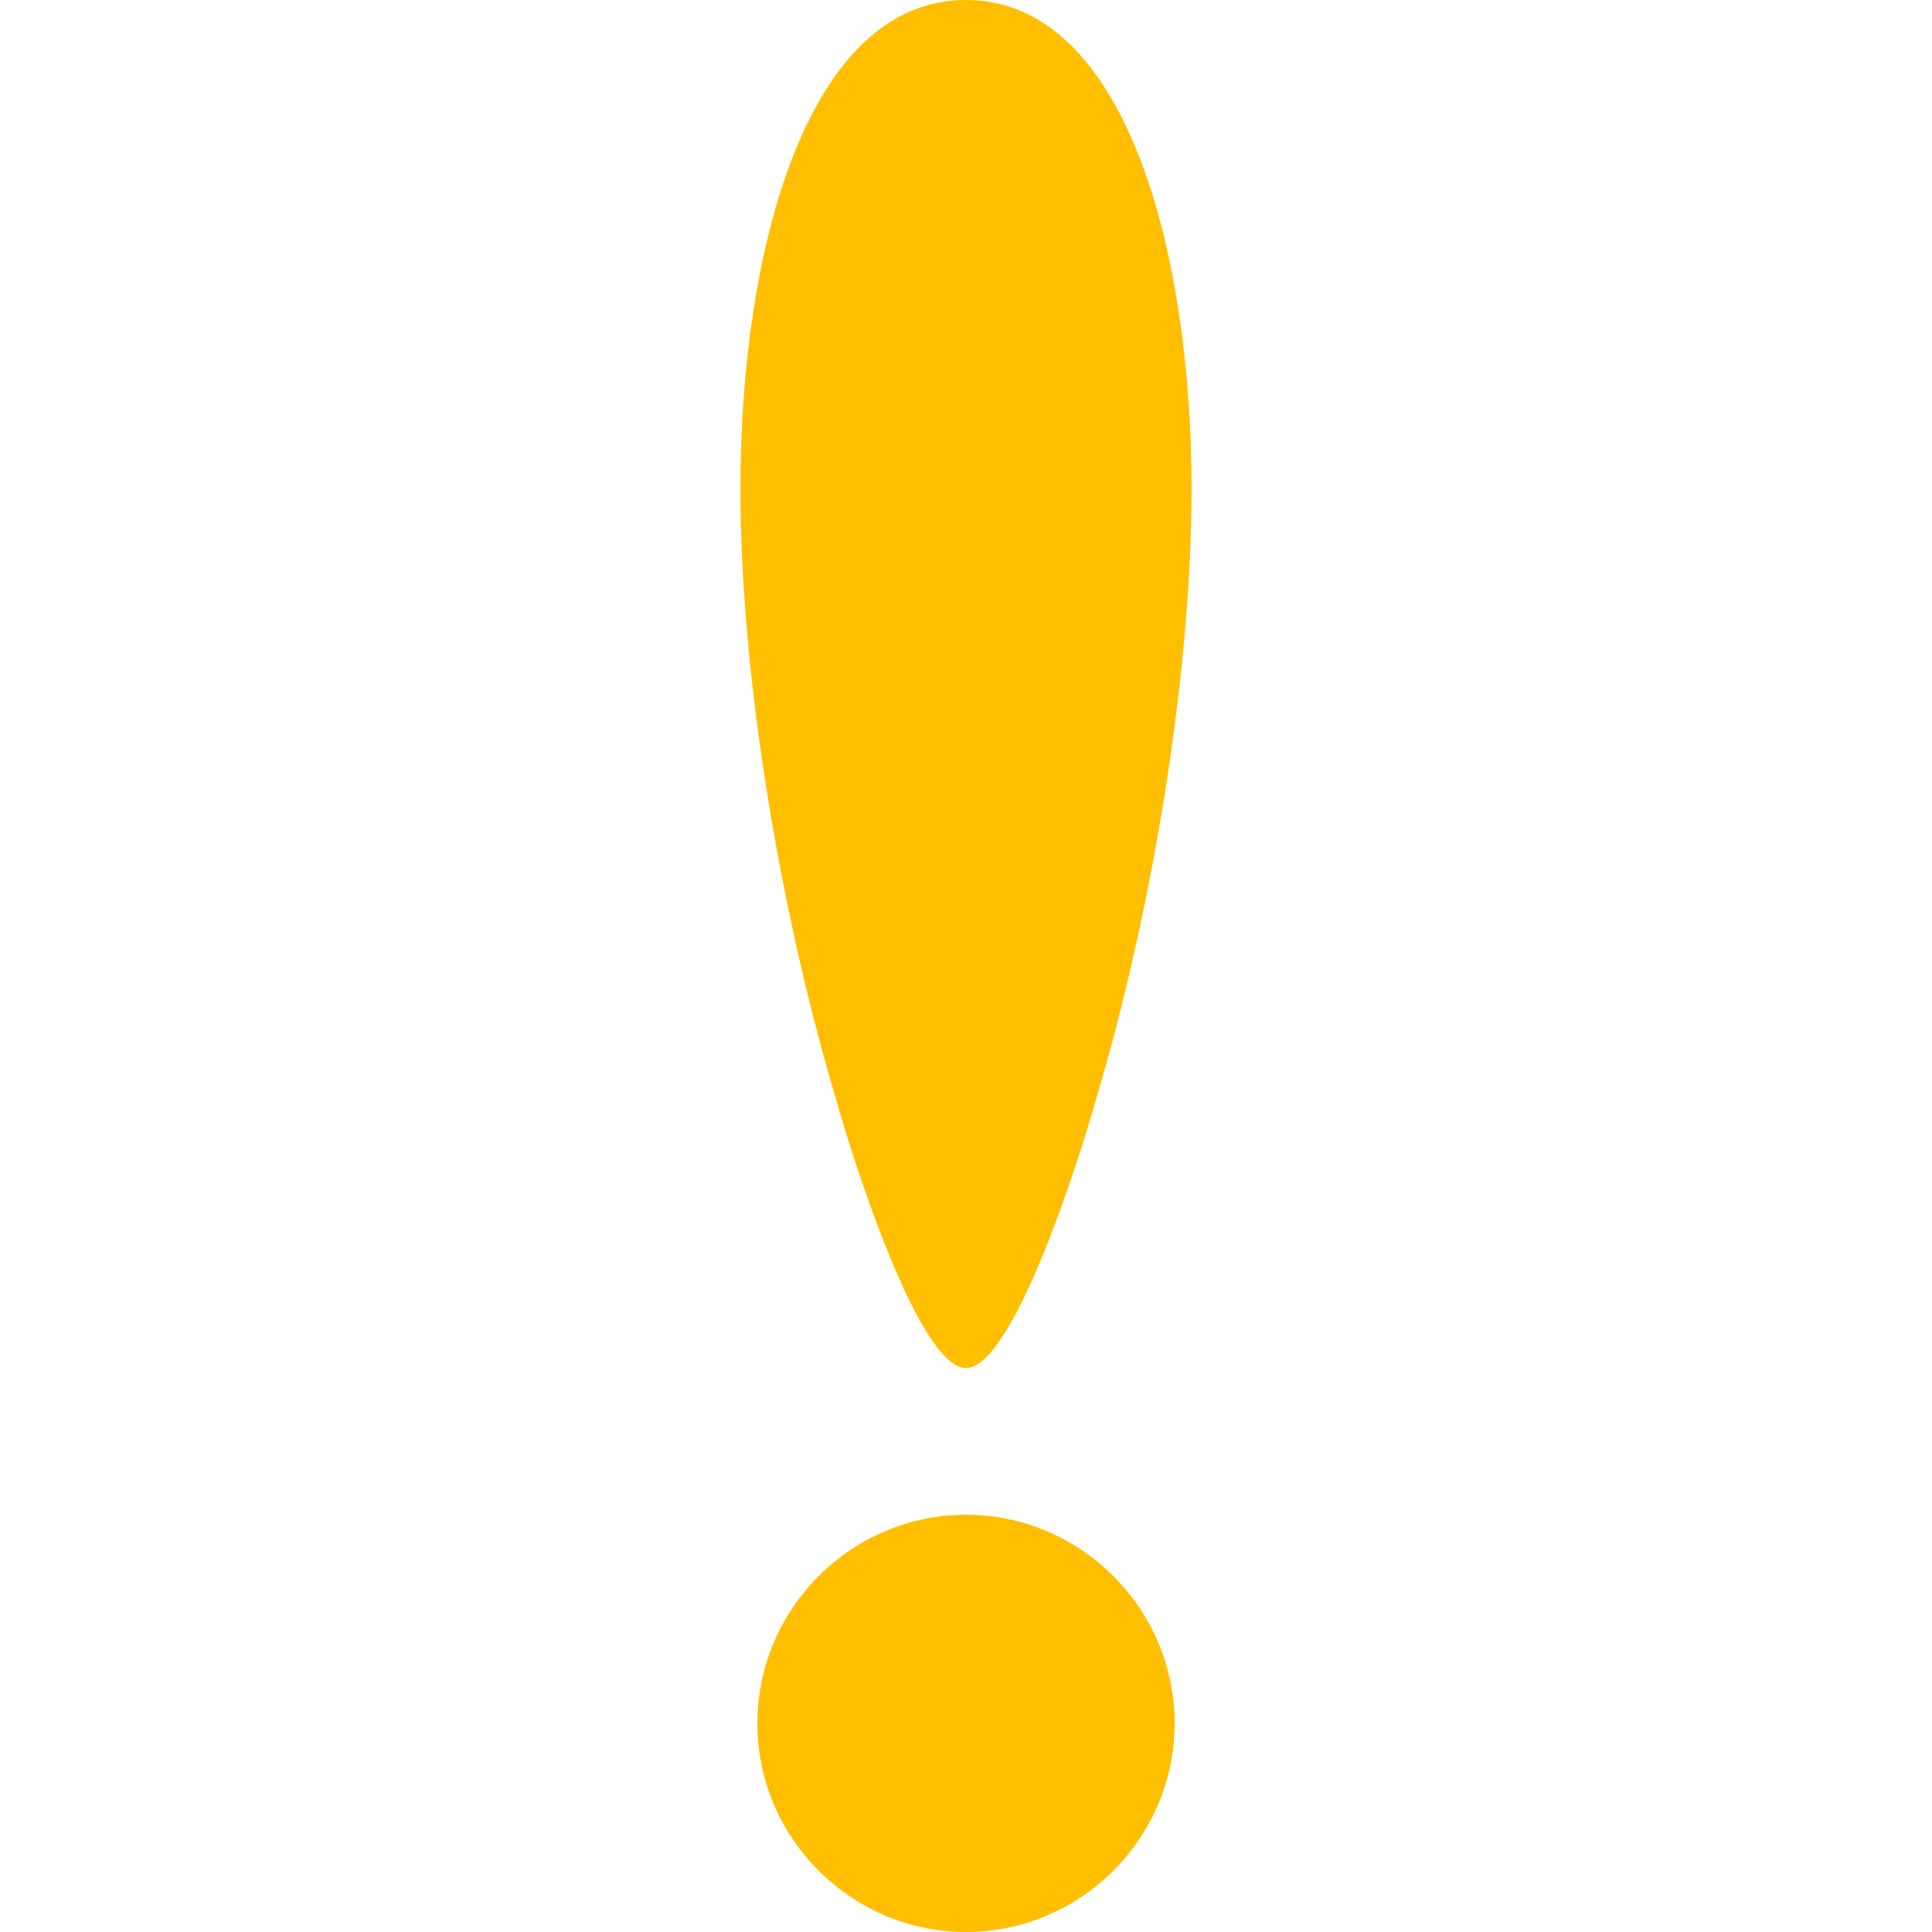
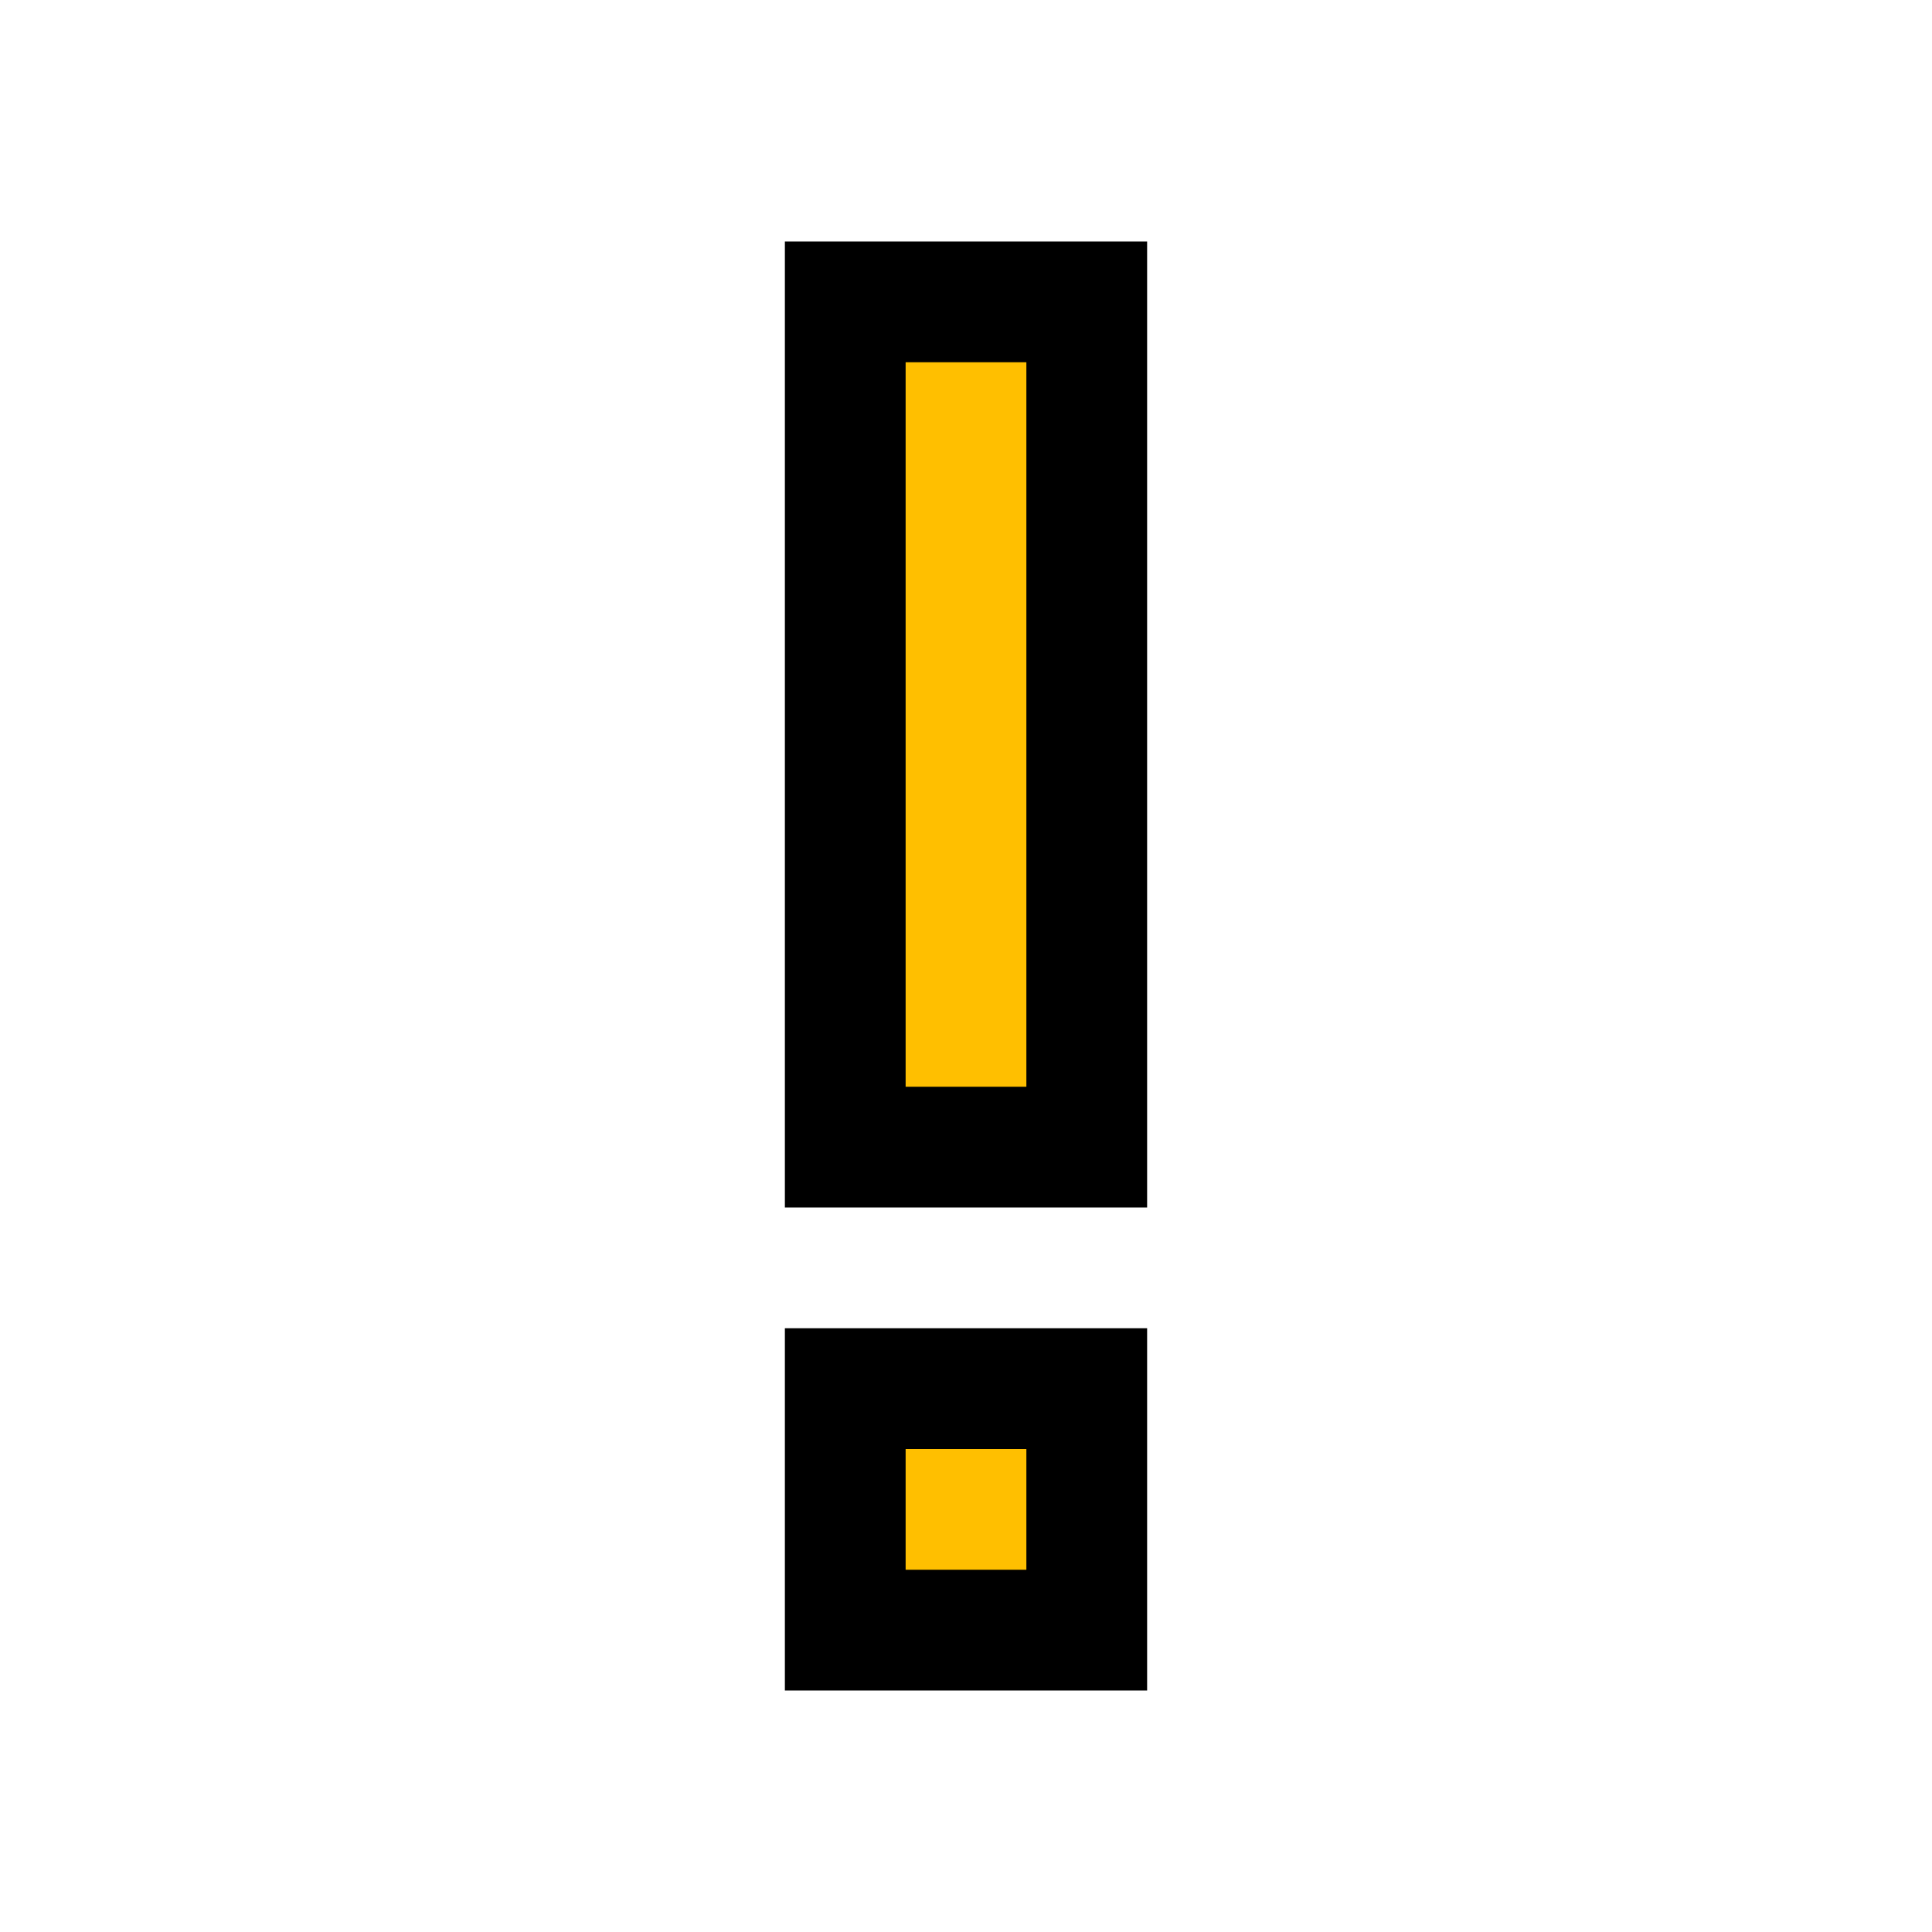
- <svg xmlns="http://www.w3.org/2000/svg" height="800px" width="800px" version="1.1" id="_x32_" viewBox="0 0 512 512" xml:space="preserve">
-   <style type="text/css">
- 	.st0{fill:#ffbf00;}
- </style>
-   <g>
-     <path class="st0" d="M256,362.549c12.439,0,29.89-54.93,34.382-70.985c13.943-46.482,25.398-109.859,25.398-162.266   C315.78,66.761,298.338,0,256,0c-42.338,0-59.78,66.761-59.78,129.298c0,52.407,11.472,115.784,25.415,162.266   C226.11,307.619,243.551,362.549,256,362.549z" />
-     <path class="st0" d="M256,401.424c-30.391,0-55.288,24.906-55.288,55.288C200.712,487.086,225.609,512,256,512   c30.392,0,55.297-24.914,55.297-55.288C311.297,426.33,286.391,401.424,256,401.424z" />
-   </g>
+ <svg xmlns="http://www.w3.org/2000/svg" version="1.1" id="Layer_1" viewBox="0 0 32 32" xml:space="preserve">
+   <rect x="14" y="5" style="fill:#ffbf00;stroke:#000000;stroke-width:2;stroke-miterlimit:10;" width="4" height="14" />
+   <rect x="14" y="23" style="fill:#ffbf00;stroke:#000000;stroke-width:2;stroke-miterlimit:10;" width="4" height="4" />
</svg>
